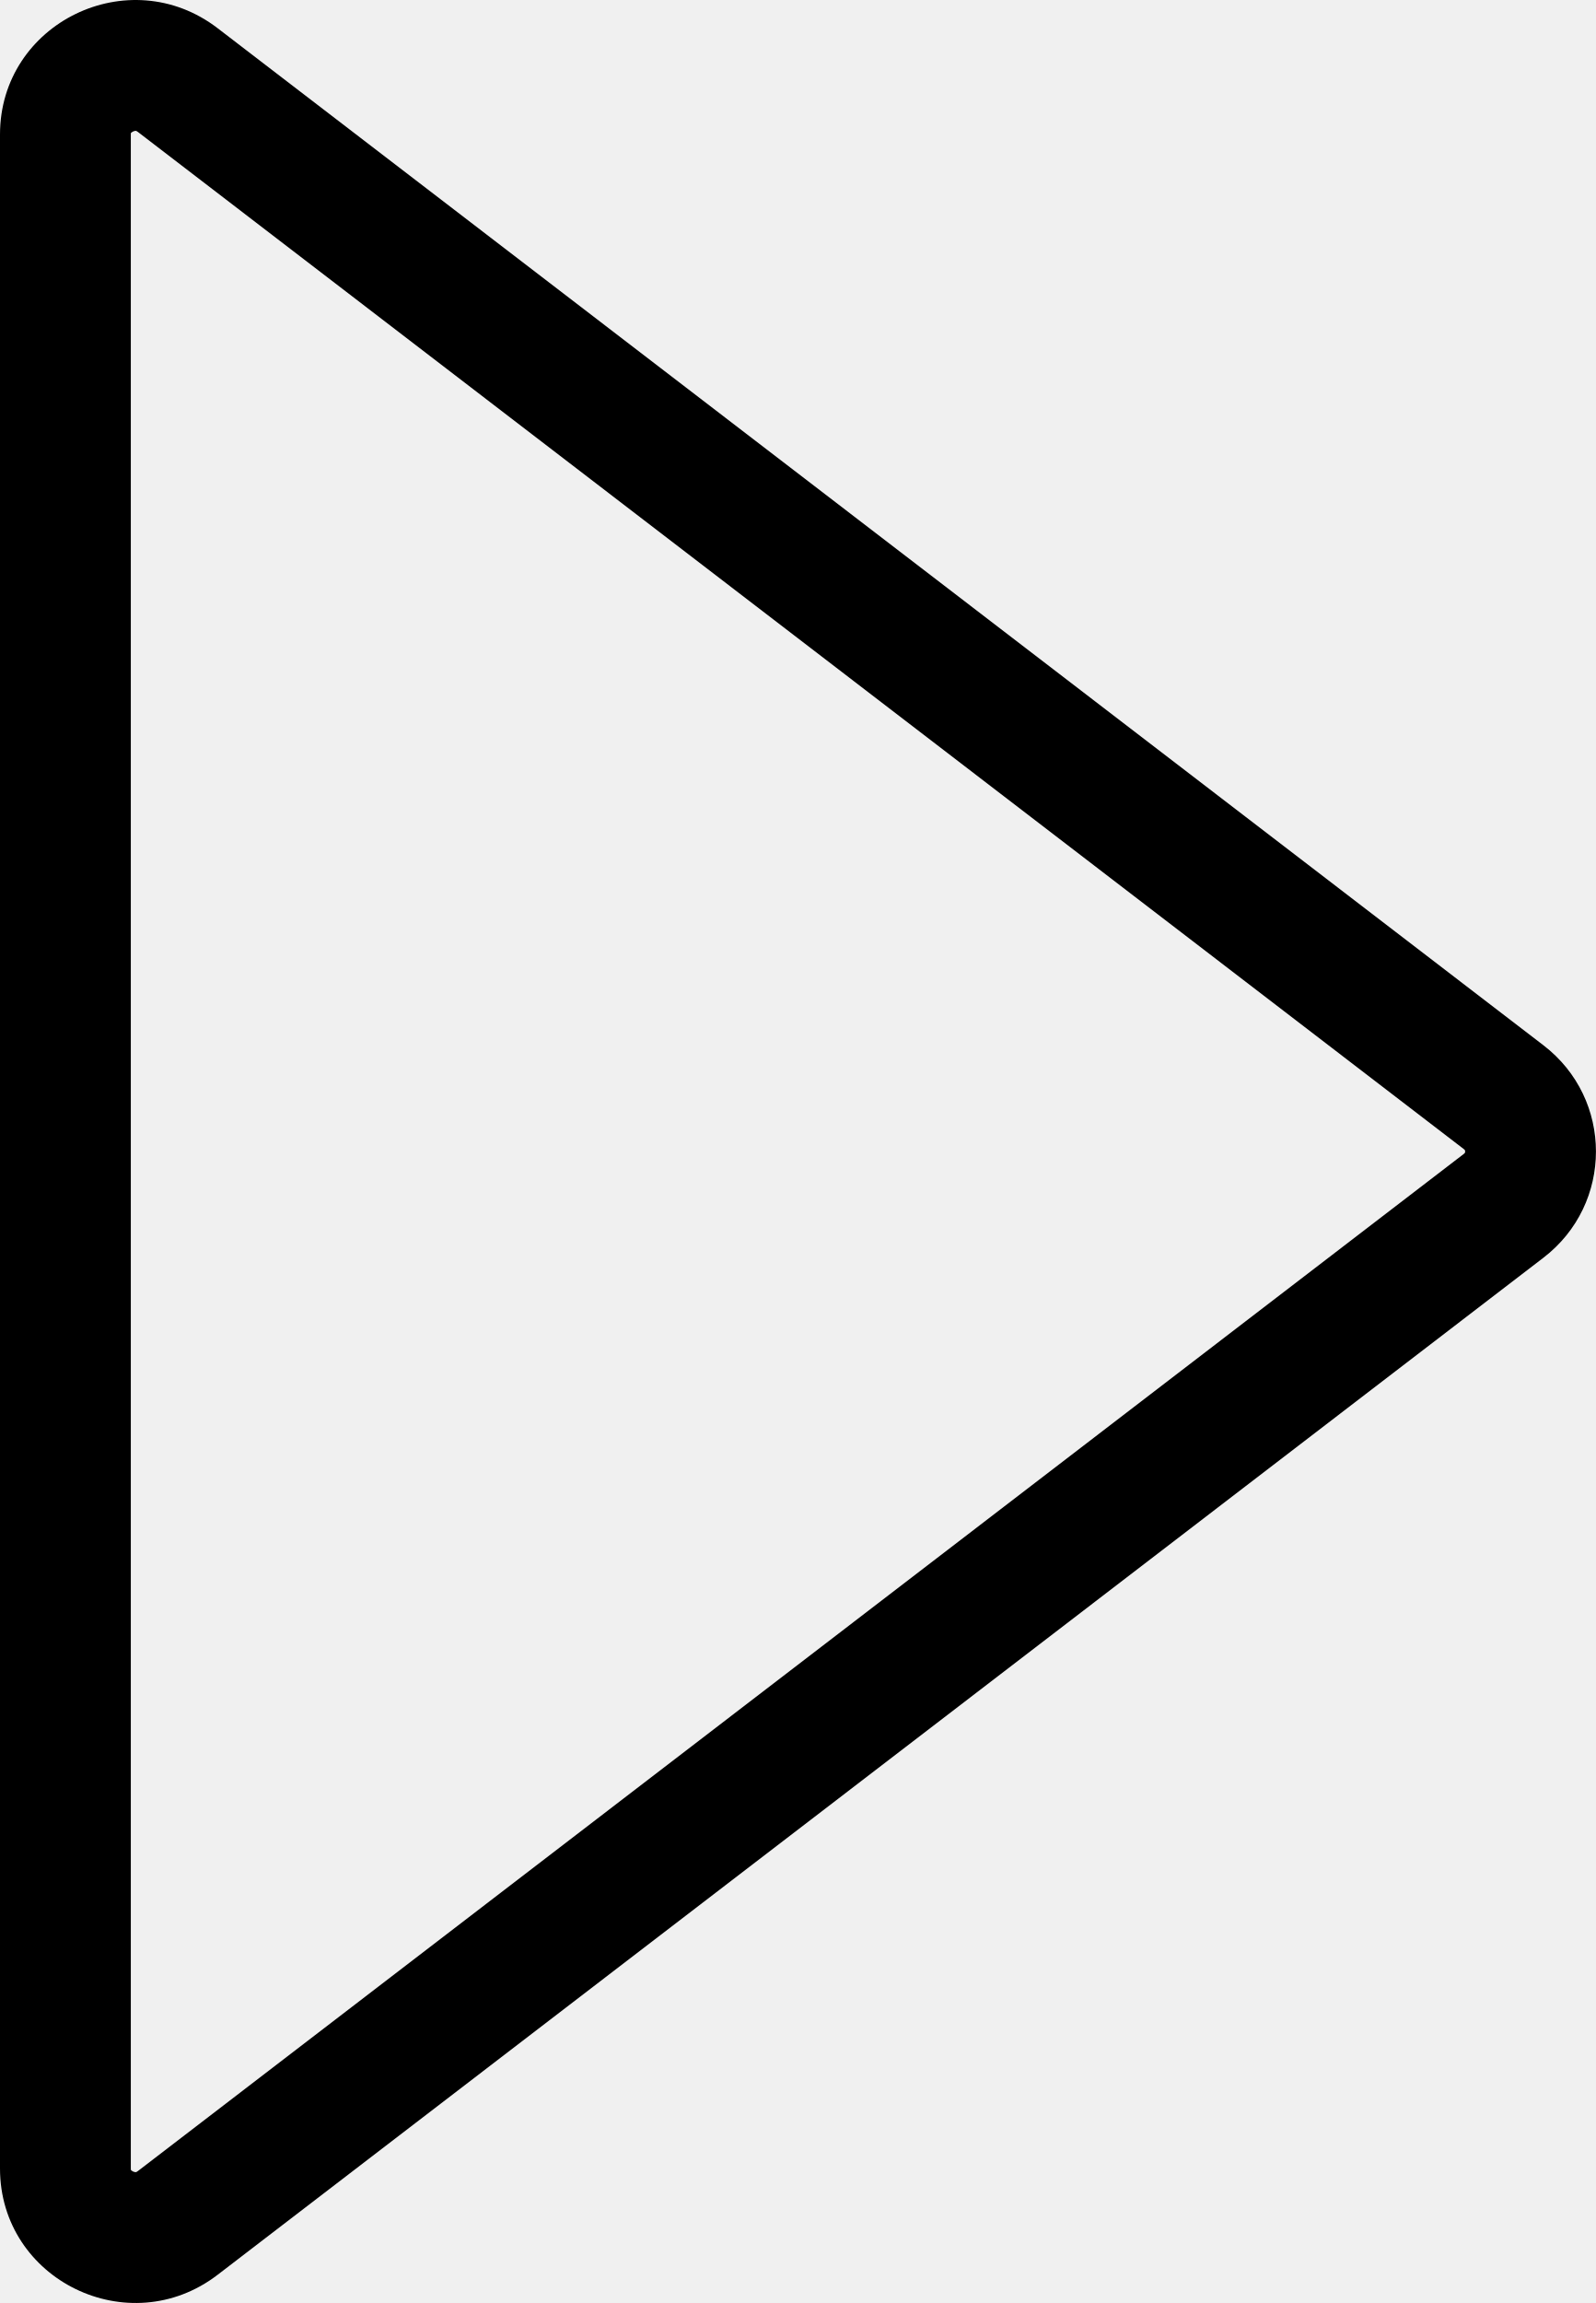
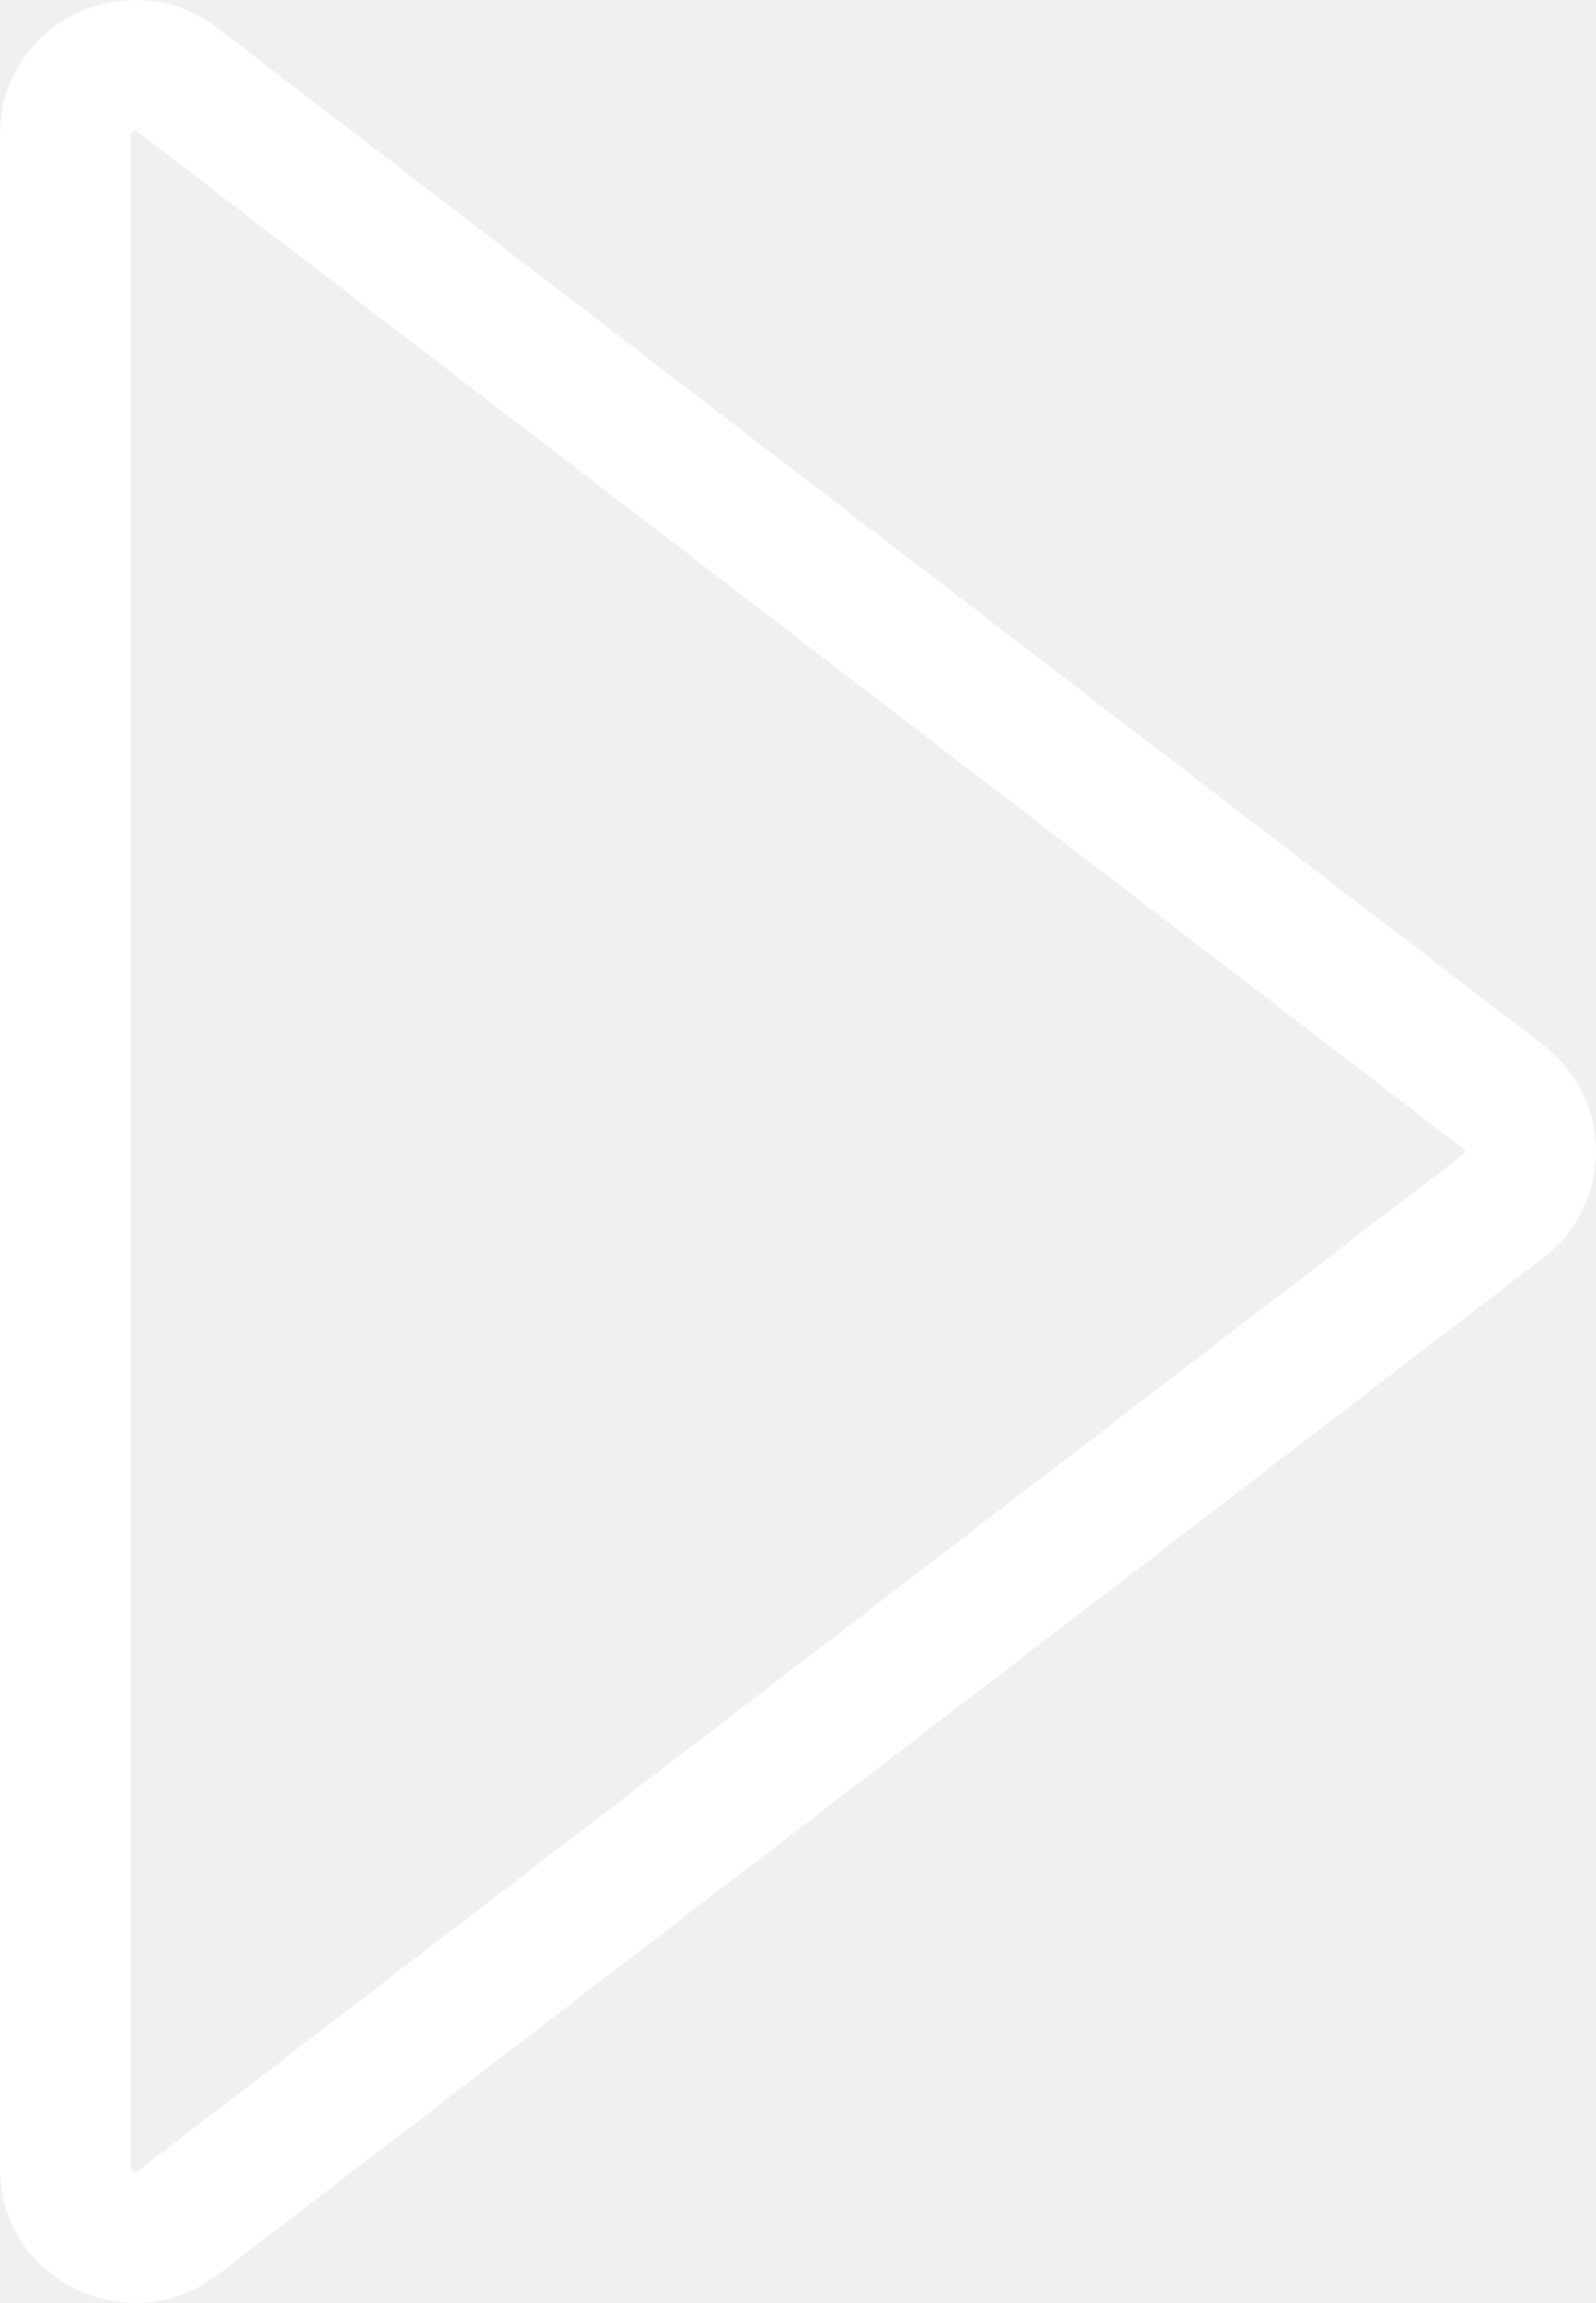
<svg xmlns="http://www.w3.org/2000/svg" width="61" height="88" viewBox="0 0 61 88" fill="none">
-   <path fill-rule="evenodd" clip-rule="evenodd" d="M5.276 82.954L55.949 44.092C55.963 44.081 55.972 44.073 55.977 44.068C55.98 44.064 55.982 44.062 55.983 44.06C55.987 44.056 55.989 44.053 55.991 44.049C55.994 44.042 56 44.025 56 44C56 43.975 55.994 43.958 55.991 43.951C55.989 43.947 55.987 43.944 55.983 43.94C55.98 43.935 55.971 43.924 55.949 43.908L5.276 5.046C5.234 5.014 5.211 5.005 5.207 5.003C5.202 5.001 5.198 5.001 5.193 5C5.179 4.999 5.136 5.001 5.079 5.029C5.034 5.051 5.011 5.074 5.004 5.083C5.004 5.084 5.003 5.087 5.003 5.089C5.002 5.097 5 5.113 5 5.138L5 82.862C5 82.887 5.002 82.903 5.003 82.911C5.003 82.913 5.004 82.915 5.004 82.916M5.004 82.917C5.011 82.926 5.034 82.949 5.079 82.972C5.136 82.999 5.179 83.001 5.193 83C5.198 82.999 5.202 82.999 5.207 82.997C5.211 82.995 5.234 82.986 5.276 82.954M58.992 48.059C61.669 46.006 61.669 41.994 58.992 39.941L8.319 1.079C4.925 -1.524 3.60792e-06 0.879 3.42047e-06 5.138L0 82.862C0 87.121 4.925 89.524 8.319 86.921L58.992 48.059Z" fill="black" />
+   <path fill-rule="evenodd" clip-rule="evenodd" d="M5.276 82.954L55.949 44.092C55.963 44.081 55.972 44.073 55.977 44.068C55.98 44.064 55.982 44.062 55.983 44.06C55.987 44.056 55.989 44.053 55.991 44.049C55.994 44.042 56 44.025 56 44C56 43.975 55.994 43.958 55.991 43.951C55.989 43.947 55.987 43.944 55.983 43.94C55.98 43.935 55.971 43.924 55.949 43.908L5.276 5.046C5.234 5.014 5.211 5.005 5.207 5.003C5.202 5.001 5.198 5.001 5.193 5C5.179 4.999 5.136 5.001 5.079 5.029C5.034 5.051 5.011 5.074 5.004 5.083C5.004 5.084 5.003 5.087 5.003 5.089C5.002 5.097 5 5.113 5 5.138L5 82.862C5 82.887 5.002 82.903 5.003 82.911C5.003 82.913 5.004 82.915 5.004 82.916M5.004 82.917C5.011 82.926 5.034 82.949 5.079 82.972C5.136 82.999 5.179 83.001 5.193 83C5.198 82.999 5.202 82.999 5.207 82.997C5.211 82.995 5.234 82.986 5.276 82.954M58.992 48.059C61.669 46.006 61.669 41.994 58.992 39.941L8.319 1.079C4.925 -1.524 3.60792e-06 0.879 3.42047e-06 5.138L0 82.862C0 87.121 4.925 89.524 8.319 86.921L58.992 48.059Z" fill="white" />
</svg>
